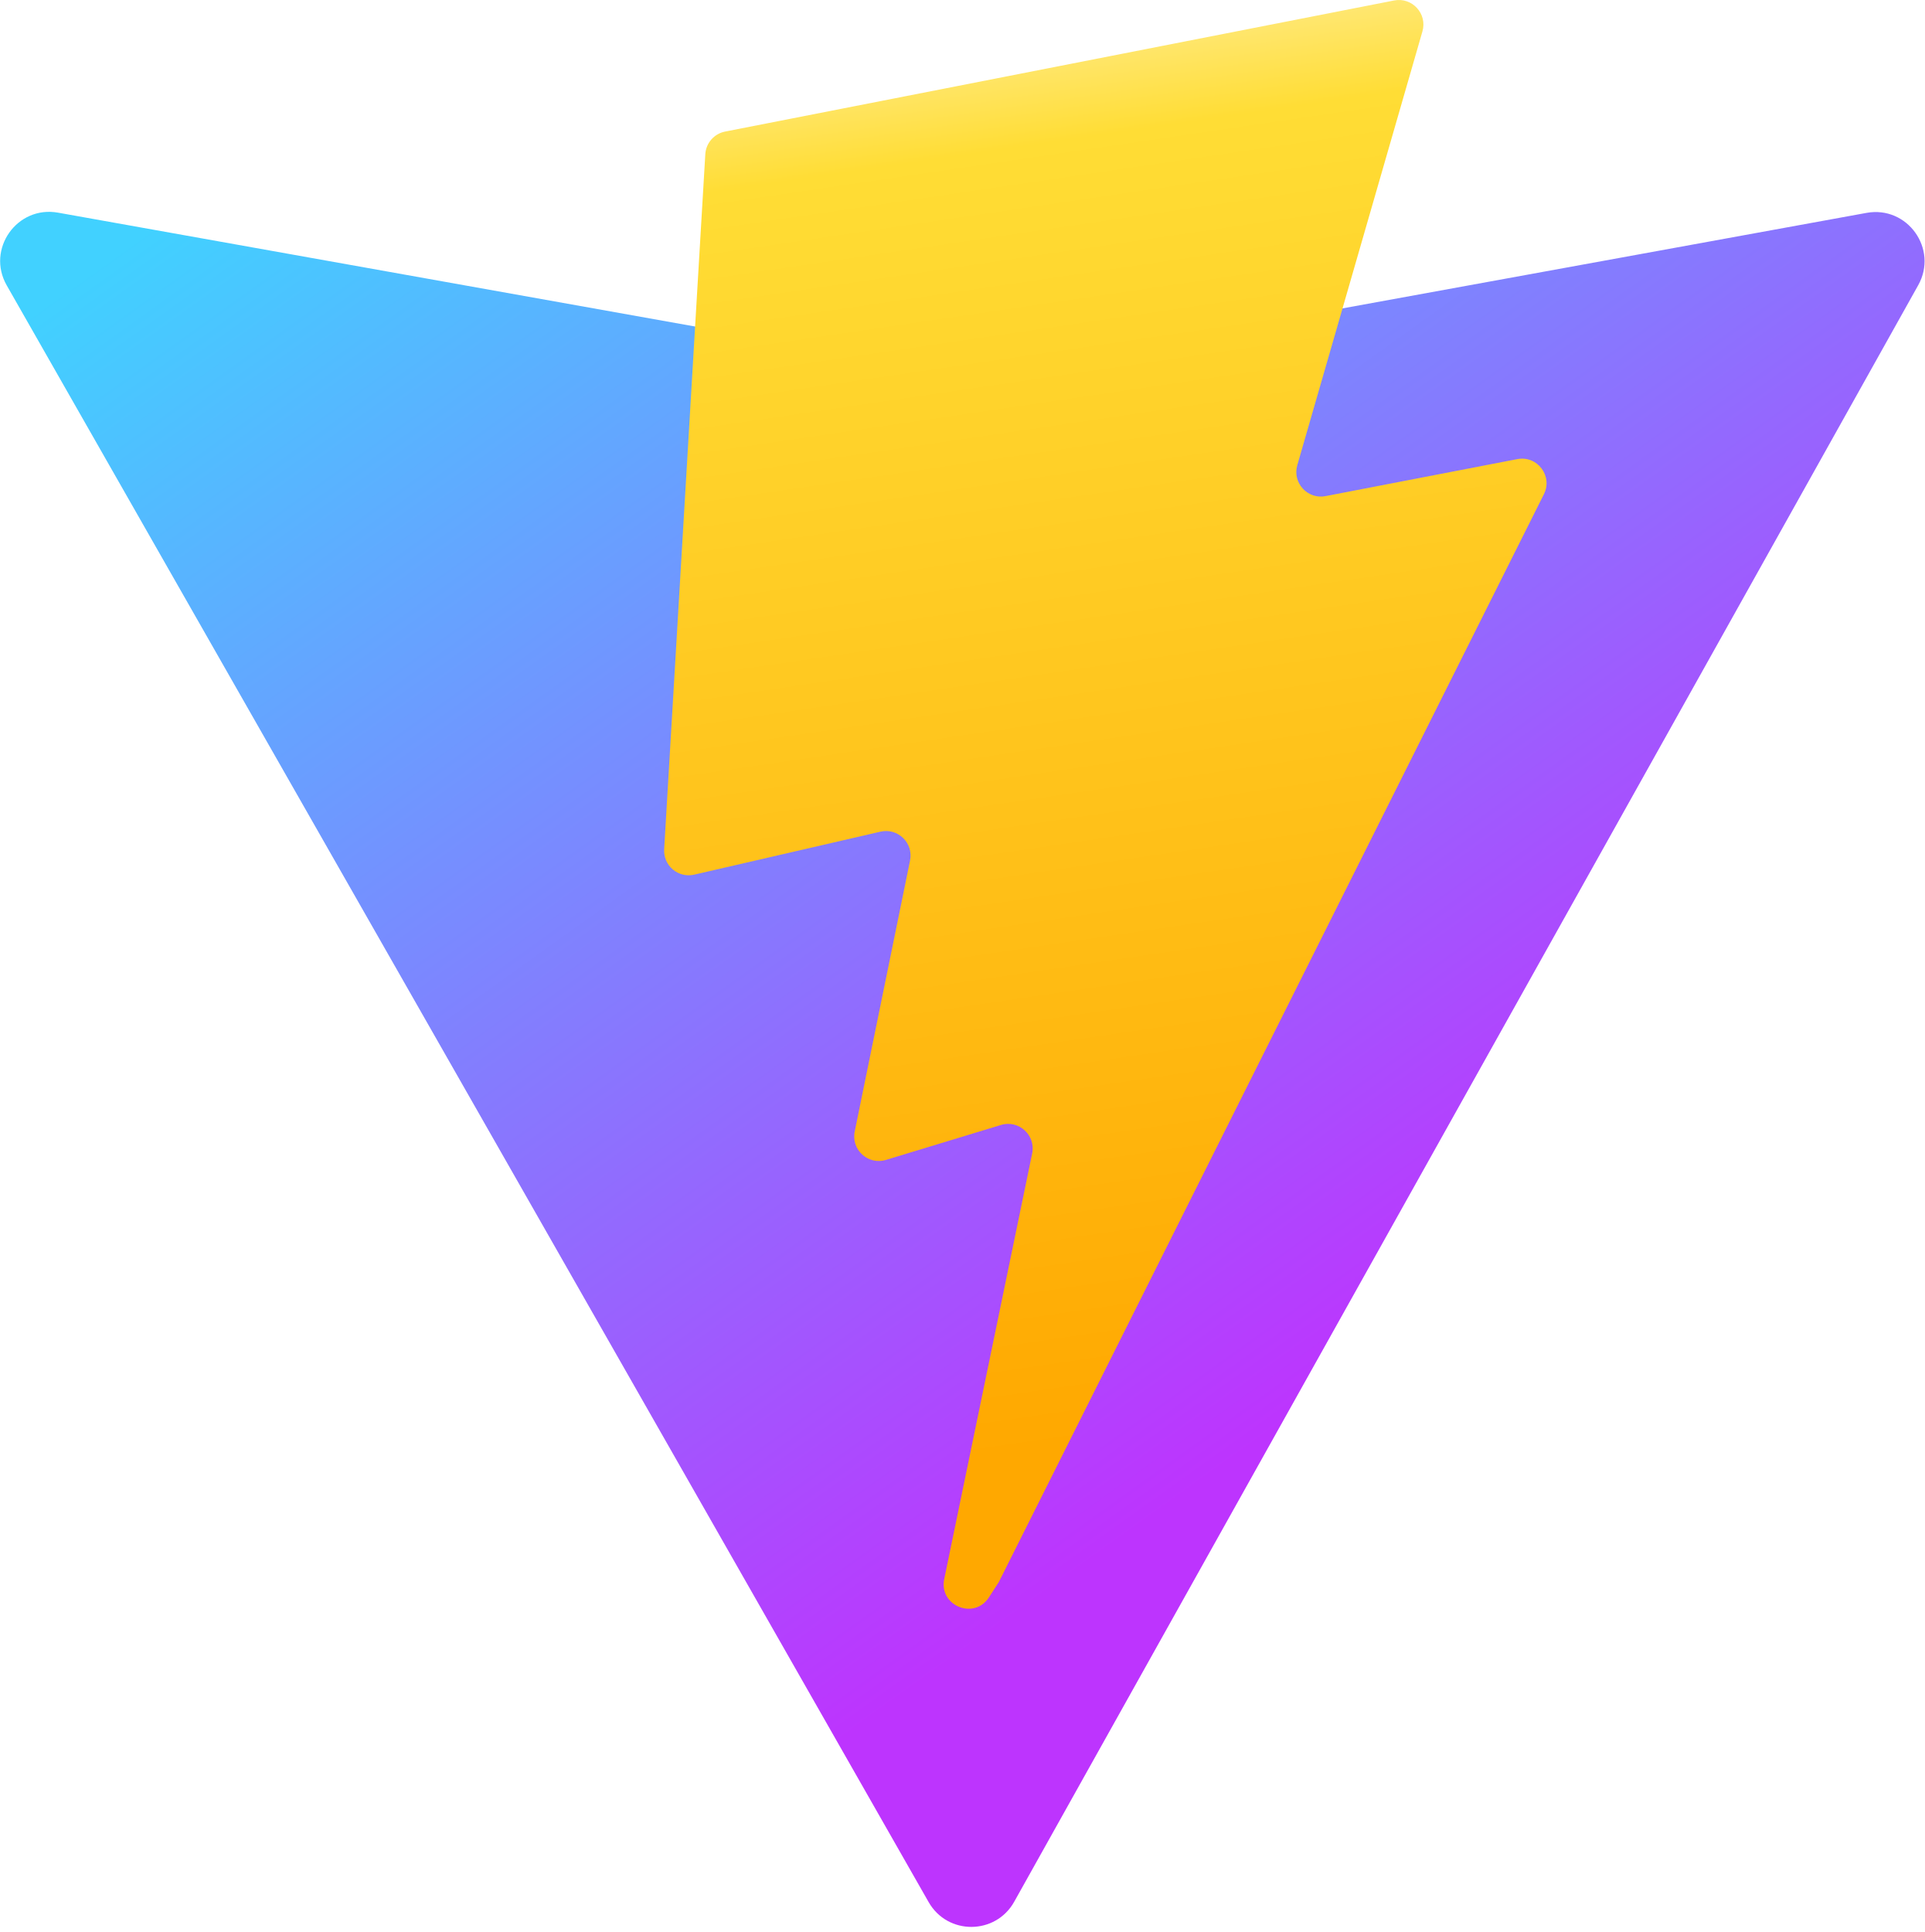
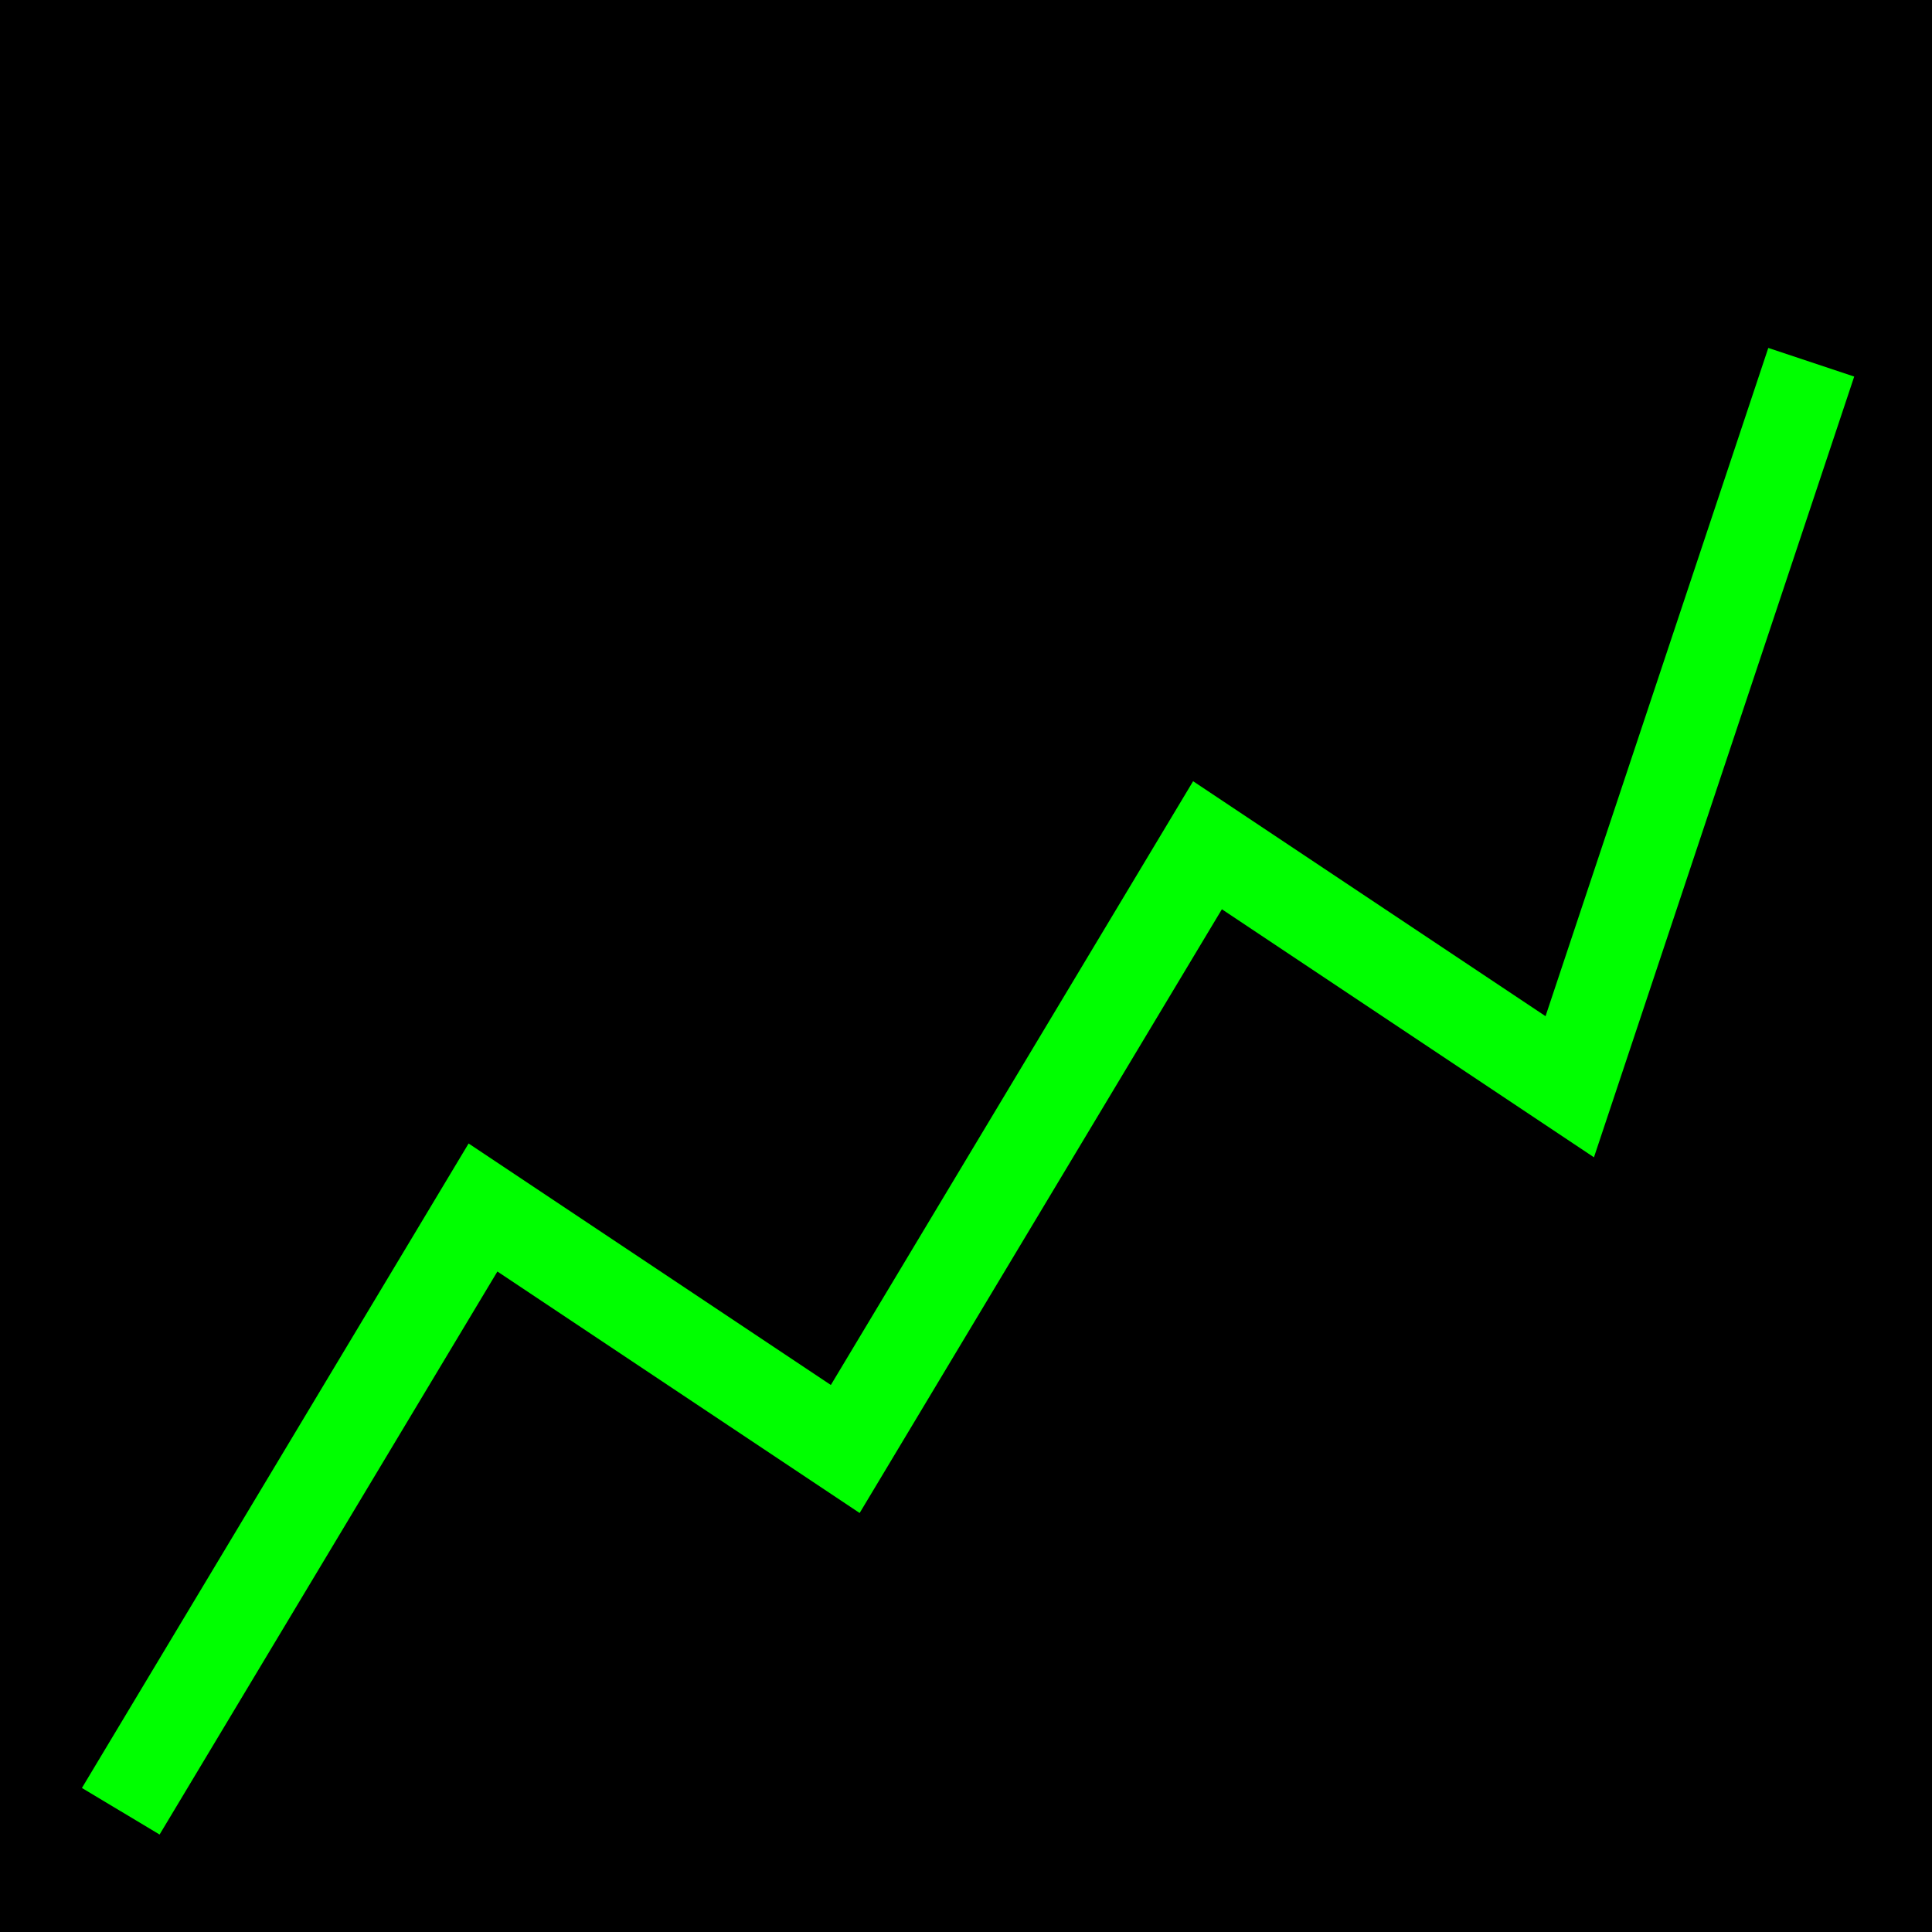
- <svg xmlns="http://www.w3.org/2000/svg" aria-hidden="true" role="img" class="iconify iconify--logos" width="31.88" height="32" preserveAspectRatio="xMidYMid meet" viewBox="0 0 256 257">
-   <defs>
-     <linearGradient id="IconifyId1813088fe1fbc01fb466" x1="-.828%" x2="57.636%" y1="7.652%" y2="78.411%">
-       <stop offset="0%" stop-color="#41D1FF" />
-       <stop offset="100%" stop-color="#BD34FE" />
-     </linearGradient>
-     <linearGradient id="IconifyId1813088fe1fbc01fb467" x1="43.376%" x2="50.316%" y1="2.242%" y2="89.03%">
-       <stop offset="0%" stop-color="#FFEA83" />
-       <stop offset="8.333%" stop-color="#FFDD35" />
-       <stop offset="100%" stop-color="#FFA800" />
-     </linearGradient>
-   </defs>
-   <path fill="url(#IconifyId1813088fe1fbc01fb466)" d="M255.153 37.938L134.897 252.976c-2.483 4.44-8.862 4.466-11.382.048L.875 37.958c-2.746-4.814 1.371-10.646 6.827-9.67l120.385 21.517a6.537 6.537 0 0 0 2.322-.004l117.867-21.483c5.438-.991 9.574 4.796 6.877 9.62Z" />
-   <path fill="url(#IconifyId1813088fe1fbc01fb467)" d="M185.432.063L96.44 17.501a3.268 3.268 0 0 0-2.634 3.014l-5.474 92.456a3.268 3.268 0 0 0 3.997 3.378l24.777-5.718c2.318-.535 4.413 1.507 3.936 3.838l-7.361 36.047c-.495 2.426 1.782 4.5 4.151 3.78l15.304-4.649c2.372-.72 4.652 1.36 4.15 3.788l-11.698 56.621c-.732 3.542 3.979 5.473 5.943 2.437l1.313-2.028l72.516-144.72c1.215-2.423-.88-5.186-3.54-4.672l-25.505 4.922c-2.396.462-4.435-1.77-3.759-4.114l16.646-57.705c.677-2.35-1.37-4.583-3.769-4.113Z" />
+ <svg xmlns="http://www.w3.org/2000/svg" width="64" height="64" viewBox="0 0 64 64">
+   <rect width="64" height="64" fill="#000000" />
+   <polyline points="4,60 16,40 28,48 40,28 52,36 60,12" fill="none" stroke="lime" stroke-width="3" />
</svg>
